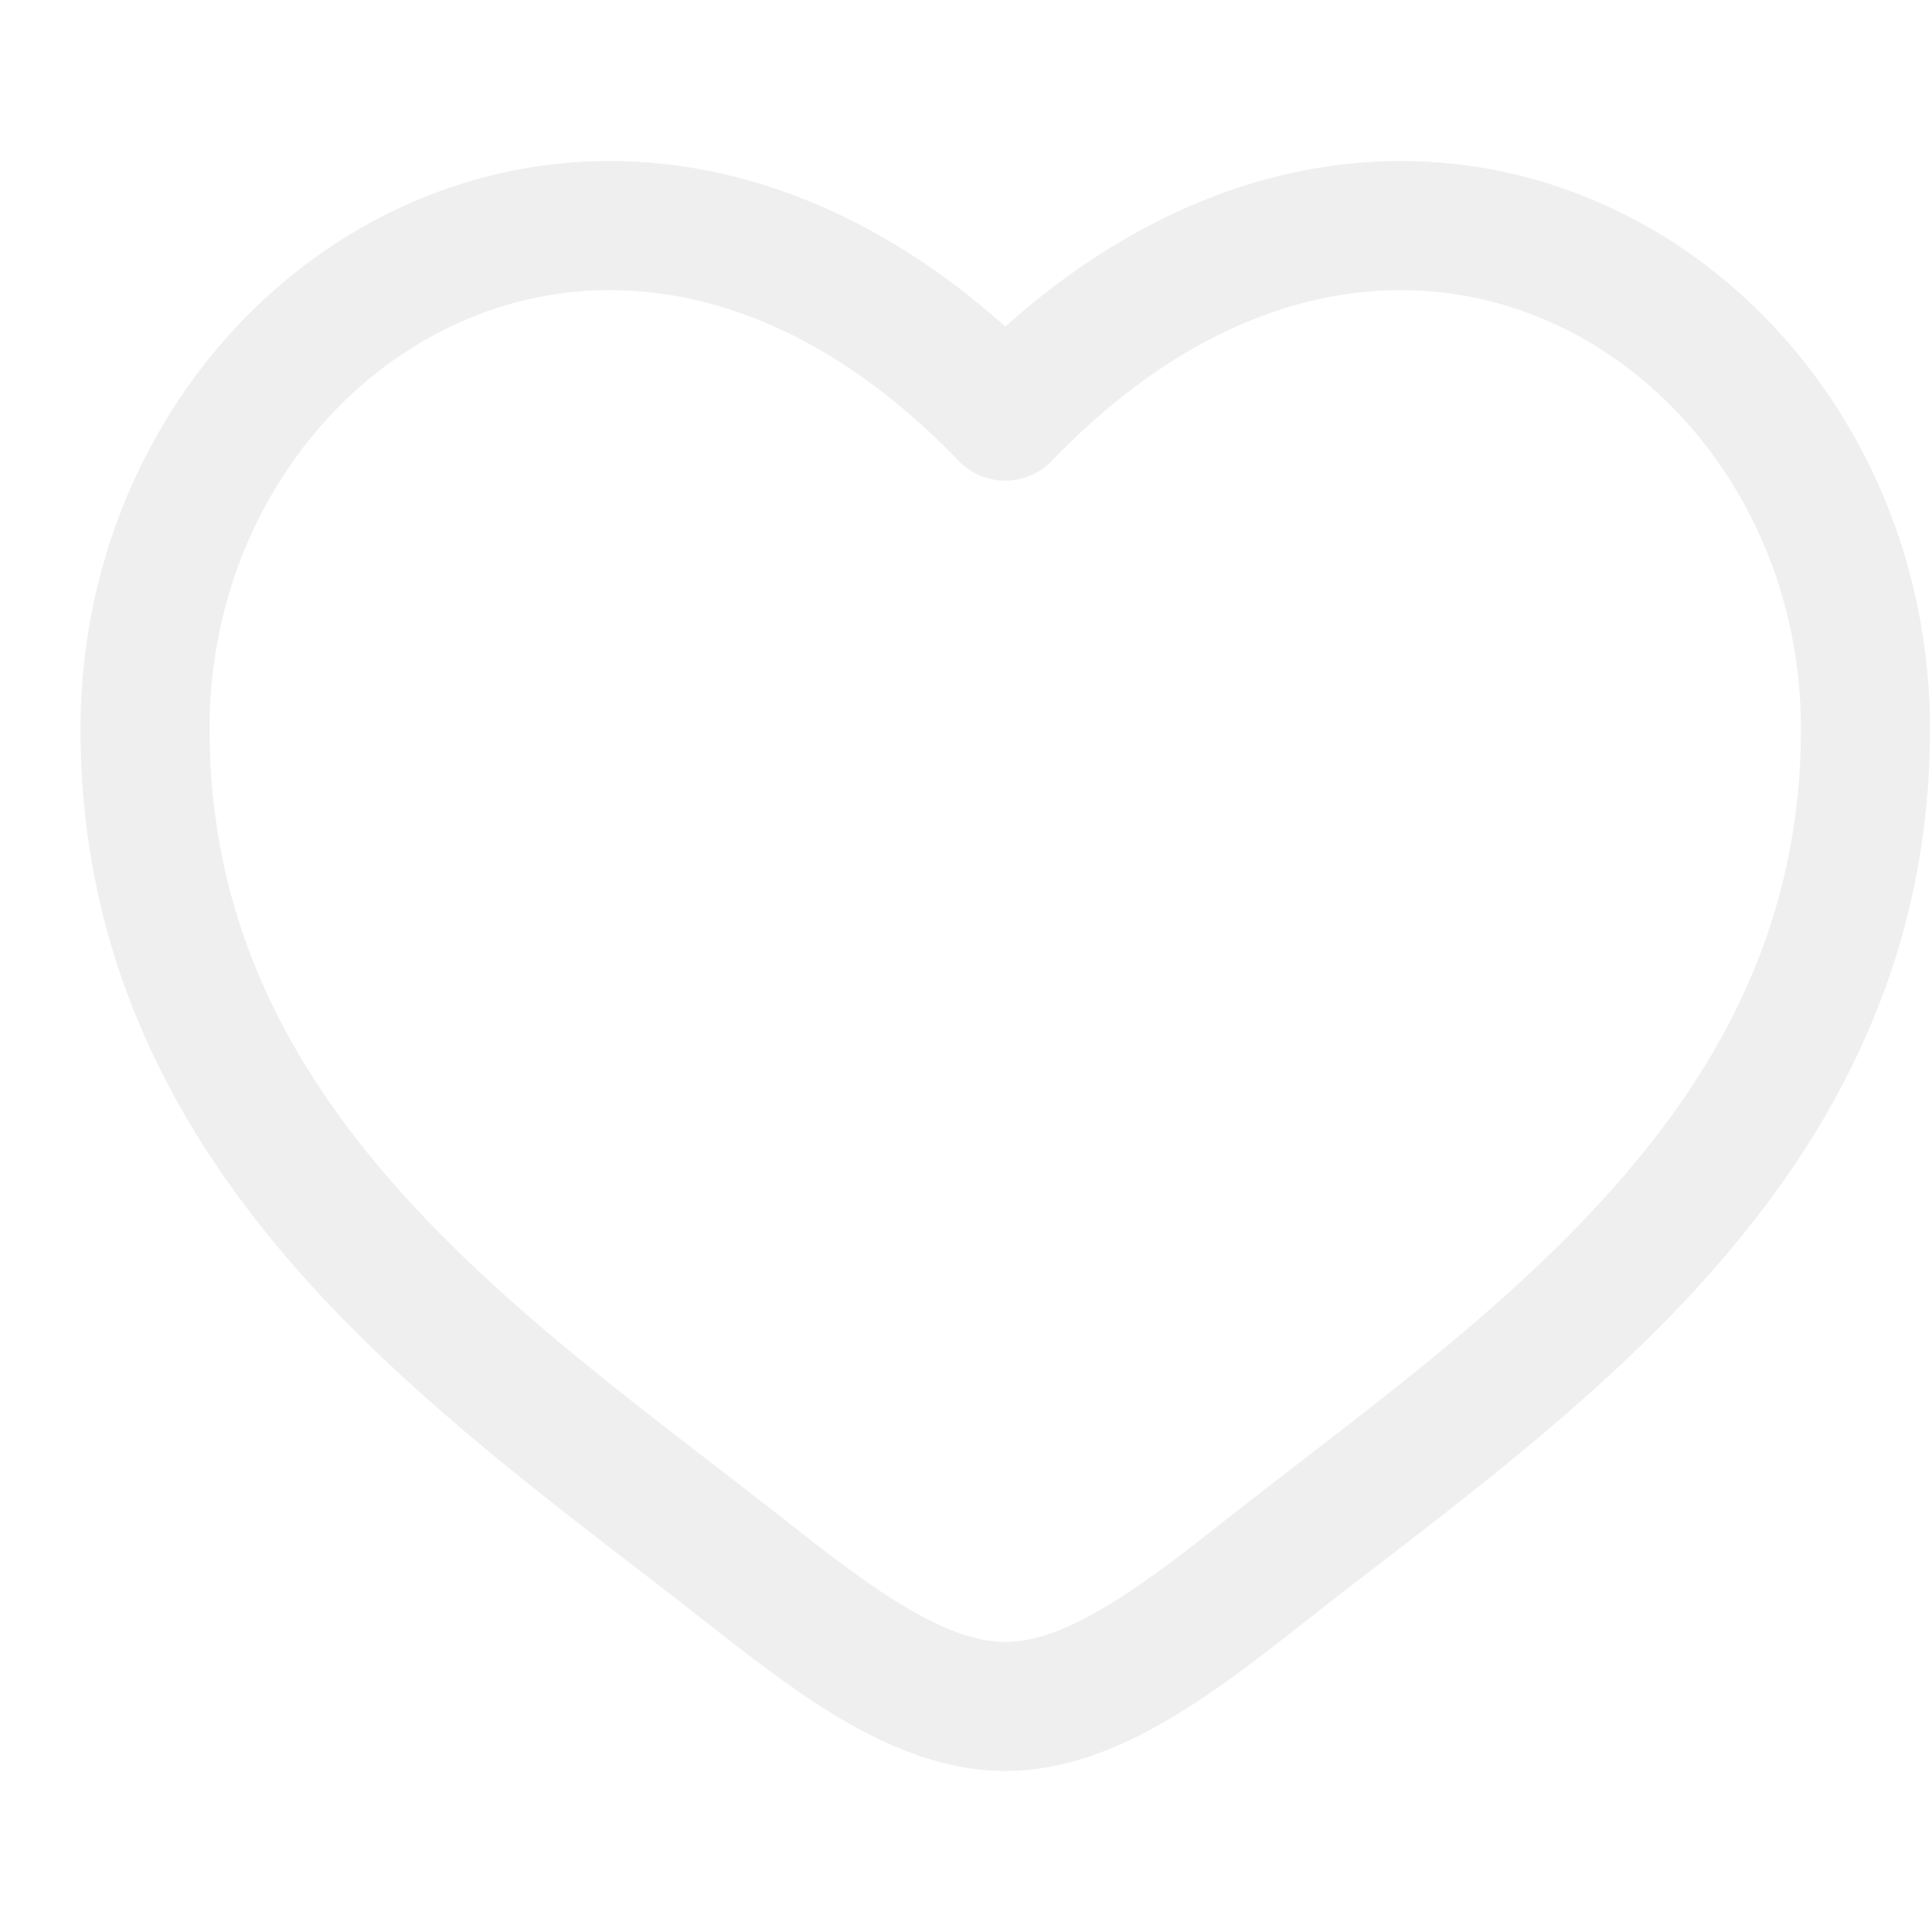
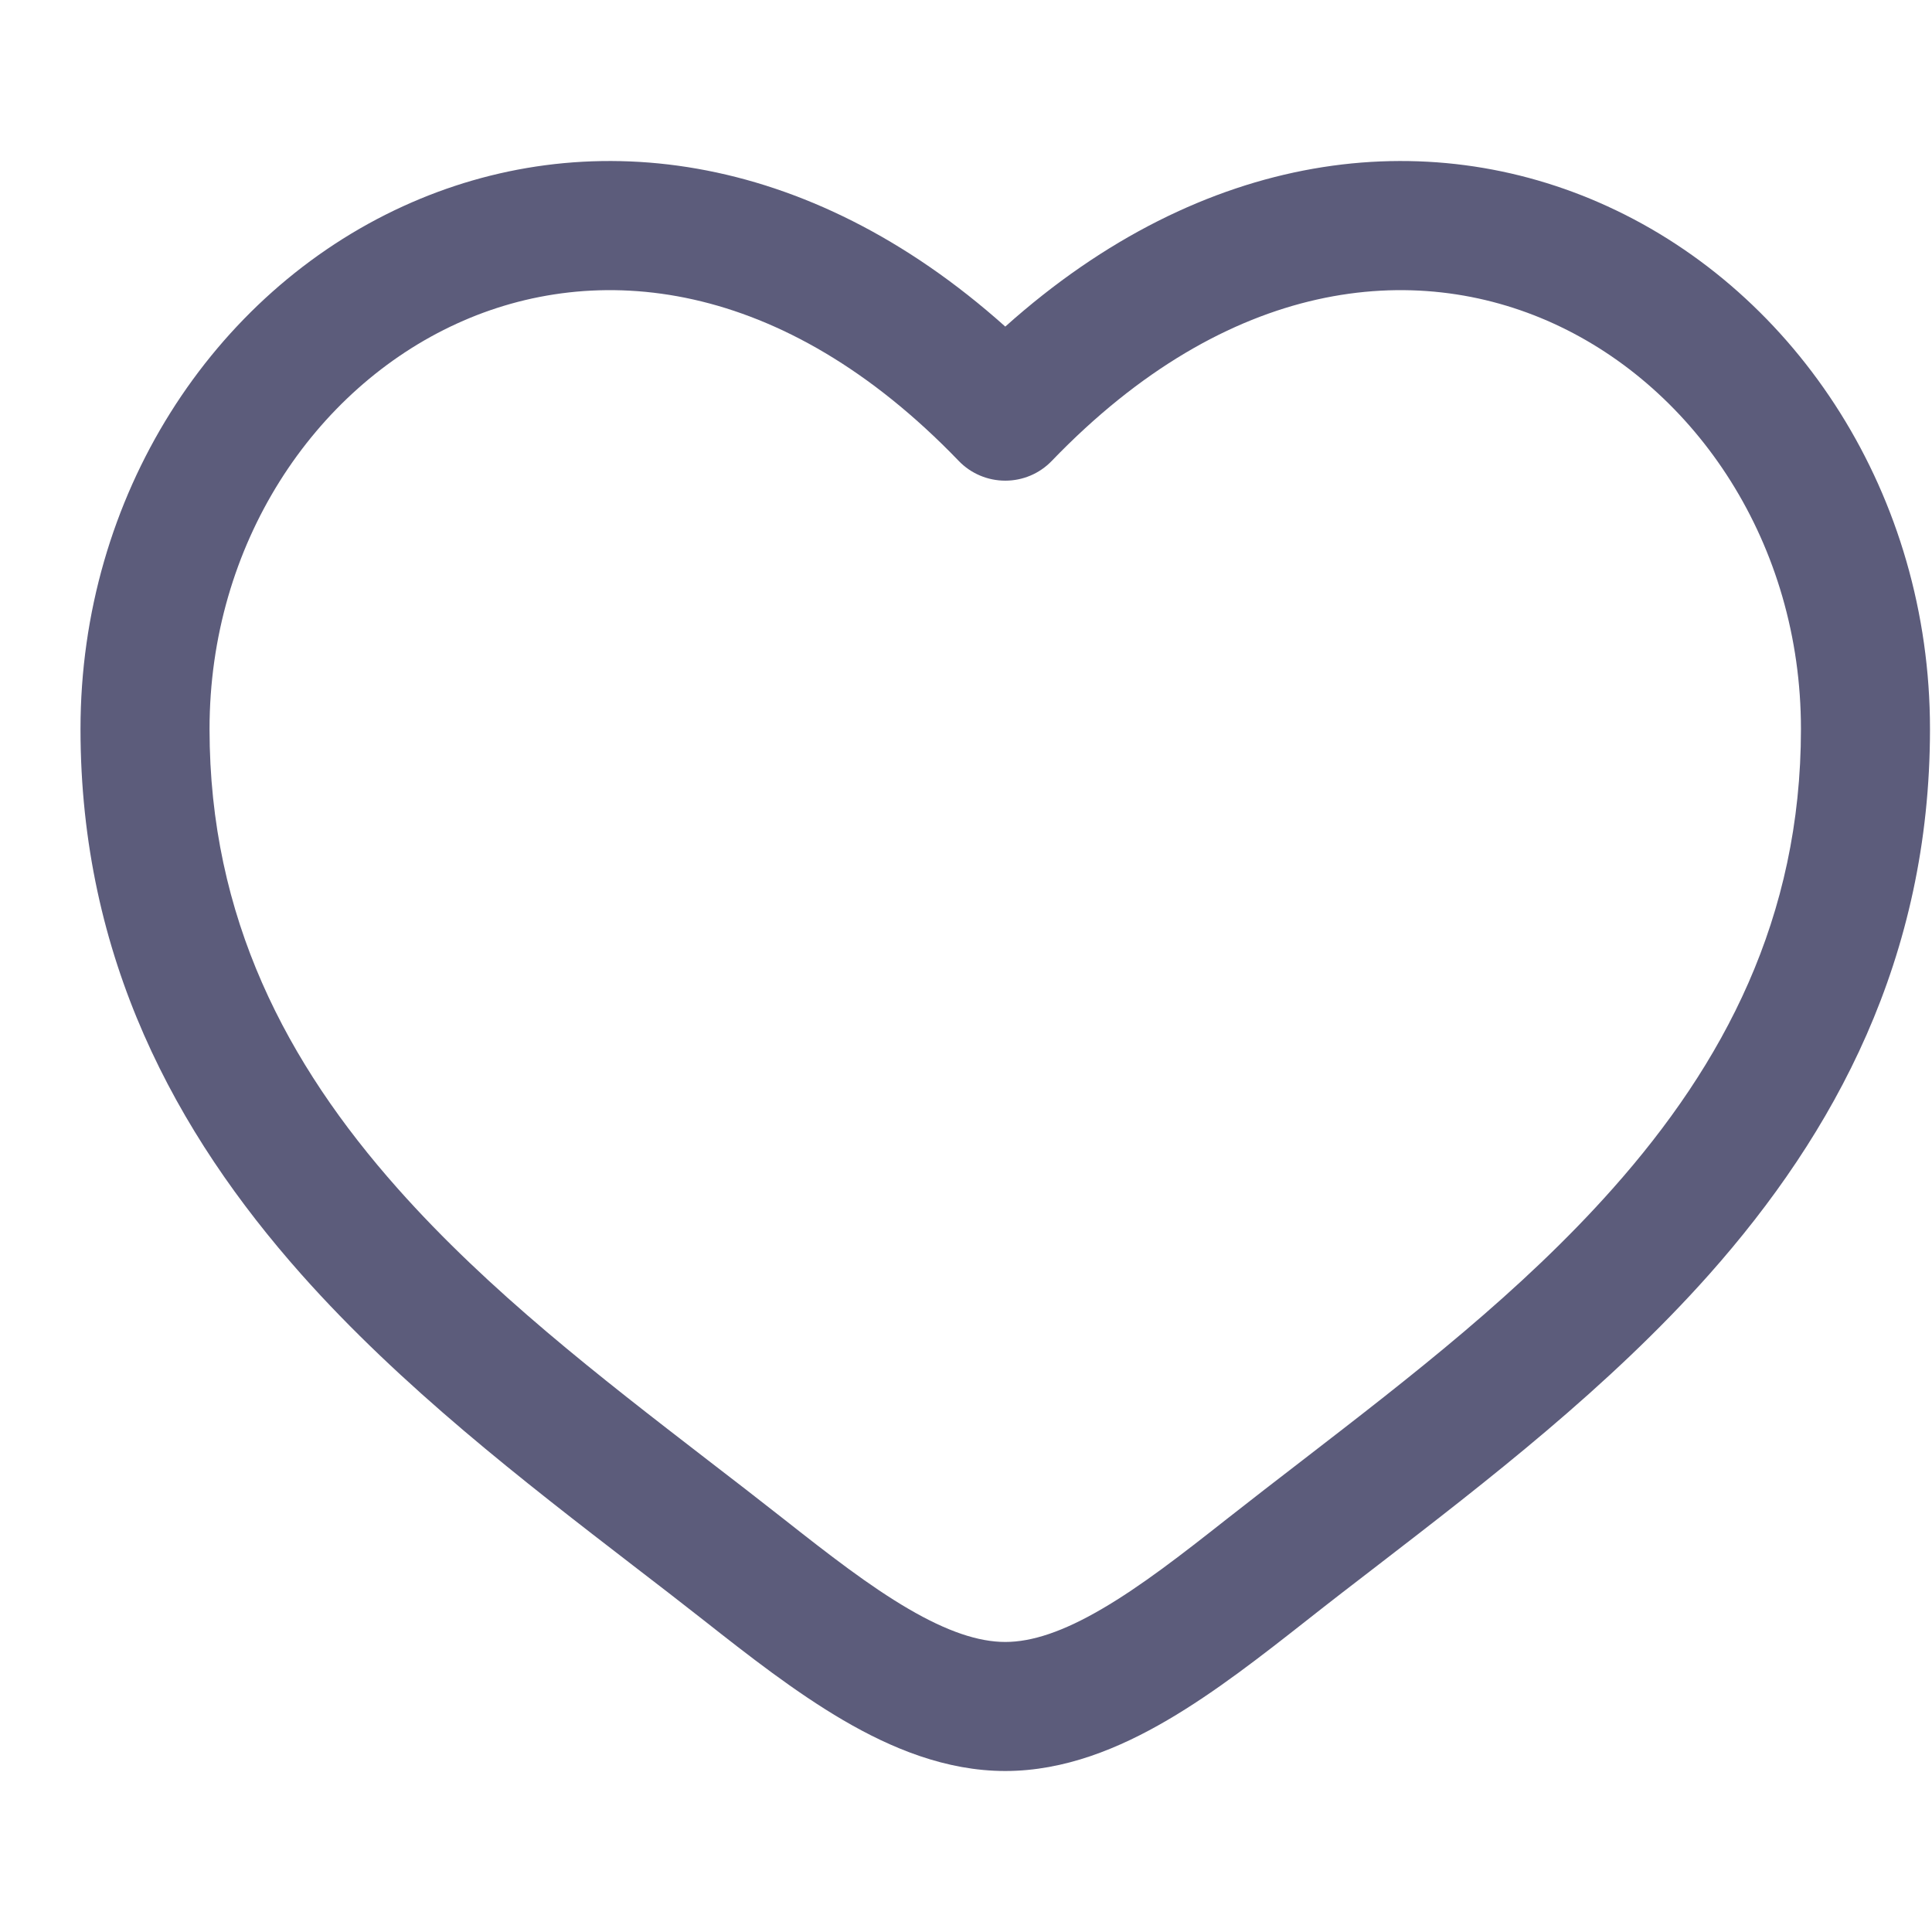
<svg xmlns="http://www.w3.org/2000/svg" width="24" height="24" viewBox="0 0 24 24" fill="none">
-   <path fill-rule="evenodd" clip-rule="evenodd" d="M5.675 4.02C3.902 4.83 2.603 6.757 2.603 9.056C2.603 11.404 3.564 13.214 4.941 14.765C6.077 16.044 7.451 17.103 8.791 18.137C9.11 18.382 9.426 18.626 9.737 18.871C10.299 19.314 10.801 19.703 11.284 19.985C11.768 20.268 12.157 20.397 12.488 20.397C12.819 20.397 13.208 20.268 13.691 19.985C14.175 19.703 14.676 19.314 15.238 18.871C15.549 18.626 15.866 18.382 16.184 18.137C17.524 17.103 18.899 16.044 20.034 14.765C21.412 13.214 22.372 11.404 22.372 9.056C22.372 6.757 21.074 4.83 19.301 4.02C17.578 3.232 15.264 3.441 13.065 5.726C12.914 5.883 12.706 5.971 12.488 5.971C12.27 5.971 12.061 5.883 11.91 5.726C9.711 3.441 7.397 3.232 5.675 4.02ZM12.488 4.057C10.017 1.846 7.25 1.537 5.008 2.562C2.64 3.644 1 6.158 1 9.056C1 11.904 2.187 14.077 3.743 15.83C4.989 17.233 6.514 18.407 7.861 19.445C8.167 19.68 8.463 19.908 8.745 20.13C9.292 20.561 9.88 21.021 10.475 21.369C11.07 21.717 11.75 22 12.488 22C13.225 22 13.905 21.717 14.5 21.369C15.096 21.021 15.683 20.561 16.231 20.13C16.512 19.908 16.808 19.68 17.114 19.445C18.461 18.407 19.986 17.233 21.233 15.83C22.789 14.077 23.975 11.904 23.975 9.056C23.975 6.158 22.335 3.644 19.967 2.562C17.725 1.537 14.958 1.846 12.488 4.057Z" fill="#EFEFEF" />
+   <path fill-rule="evenodd" clip-rule="evenodd" d="M5.675 4.02C3.902 4.83 2.603 6.757 2.603 9.056C2.603 11.404 3.564 13.214 4.941 14.765C6.077 16.044 7.451 17.103 8.791 18.137C9.11 18.382 9.426 18.626 9.737 18.871C10.299 19.314 10.801 19.703 11.284 19.985C11.768 20.268 12.157 20.397 12.488 20.397C12.819 20.397 13.208 20.268 13.691 19.985C14.175 19.703 14.676 19.314 15.238 18.871C15.549 18.626 15.866 18.382 16.184 18.137C17.524 17.103 18.899 16.044 20.034 14.765C21.412 13.214 22.372 11.404 22.372 9.056C22.372 6.757 21.074 4.83 19.301 4.02C17.578 3.232 15.264 3.441 13.065 5.726C12.914 5.883 12.706 5.971 12.488 5.971C12.27 5.971 12.061 5.883 11.91 5.726C9.711 3.441 7.397 3.232 5.675 4.02ZM12.488 4.057C10.017 1.846 7.25 1.537 5.008 2.562C2.64 3.644 1 6.158 1 9.056C1 11.904 2.187 14.077 3.743 15.83C4.989 17.233 6.514 18.407 7.861 19.445C8.167 19.68 8.463 19.908 8.745 20.13C9.292 20.561 9.88 21.021 10.475 21.369C11.07 21.717 11.75 22 12.488 22C13.225 22 13.905 21.717 14.5 21.369C15.096 21.021 15.683 20.561 16.231 20.13C16.512 19.908 16.808 19.68 17.114 19.445C18.461 18.407 19.986 17.233 21.233 15.83C22.789 14.077 23.975 11.904 23.975 9.056C23.975 6.158 22.335 3.644 19.967 2.562C17.725 1.537 14.958 1.846 12.488 4.057Z" fill="#5C5C7B" />
</svg>
